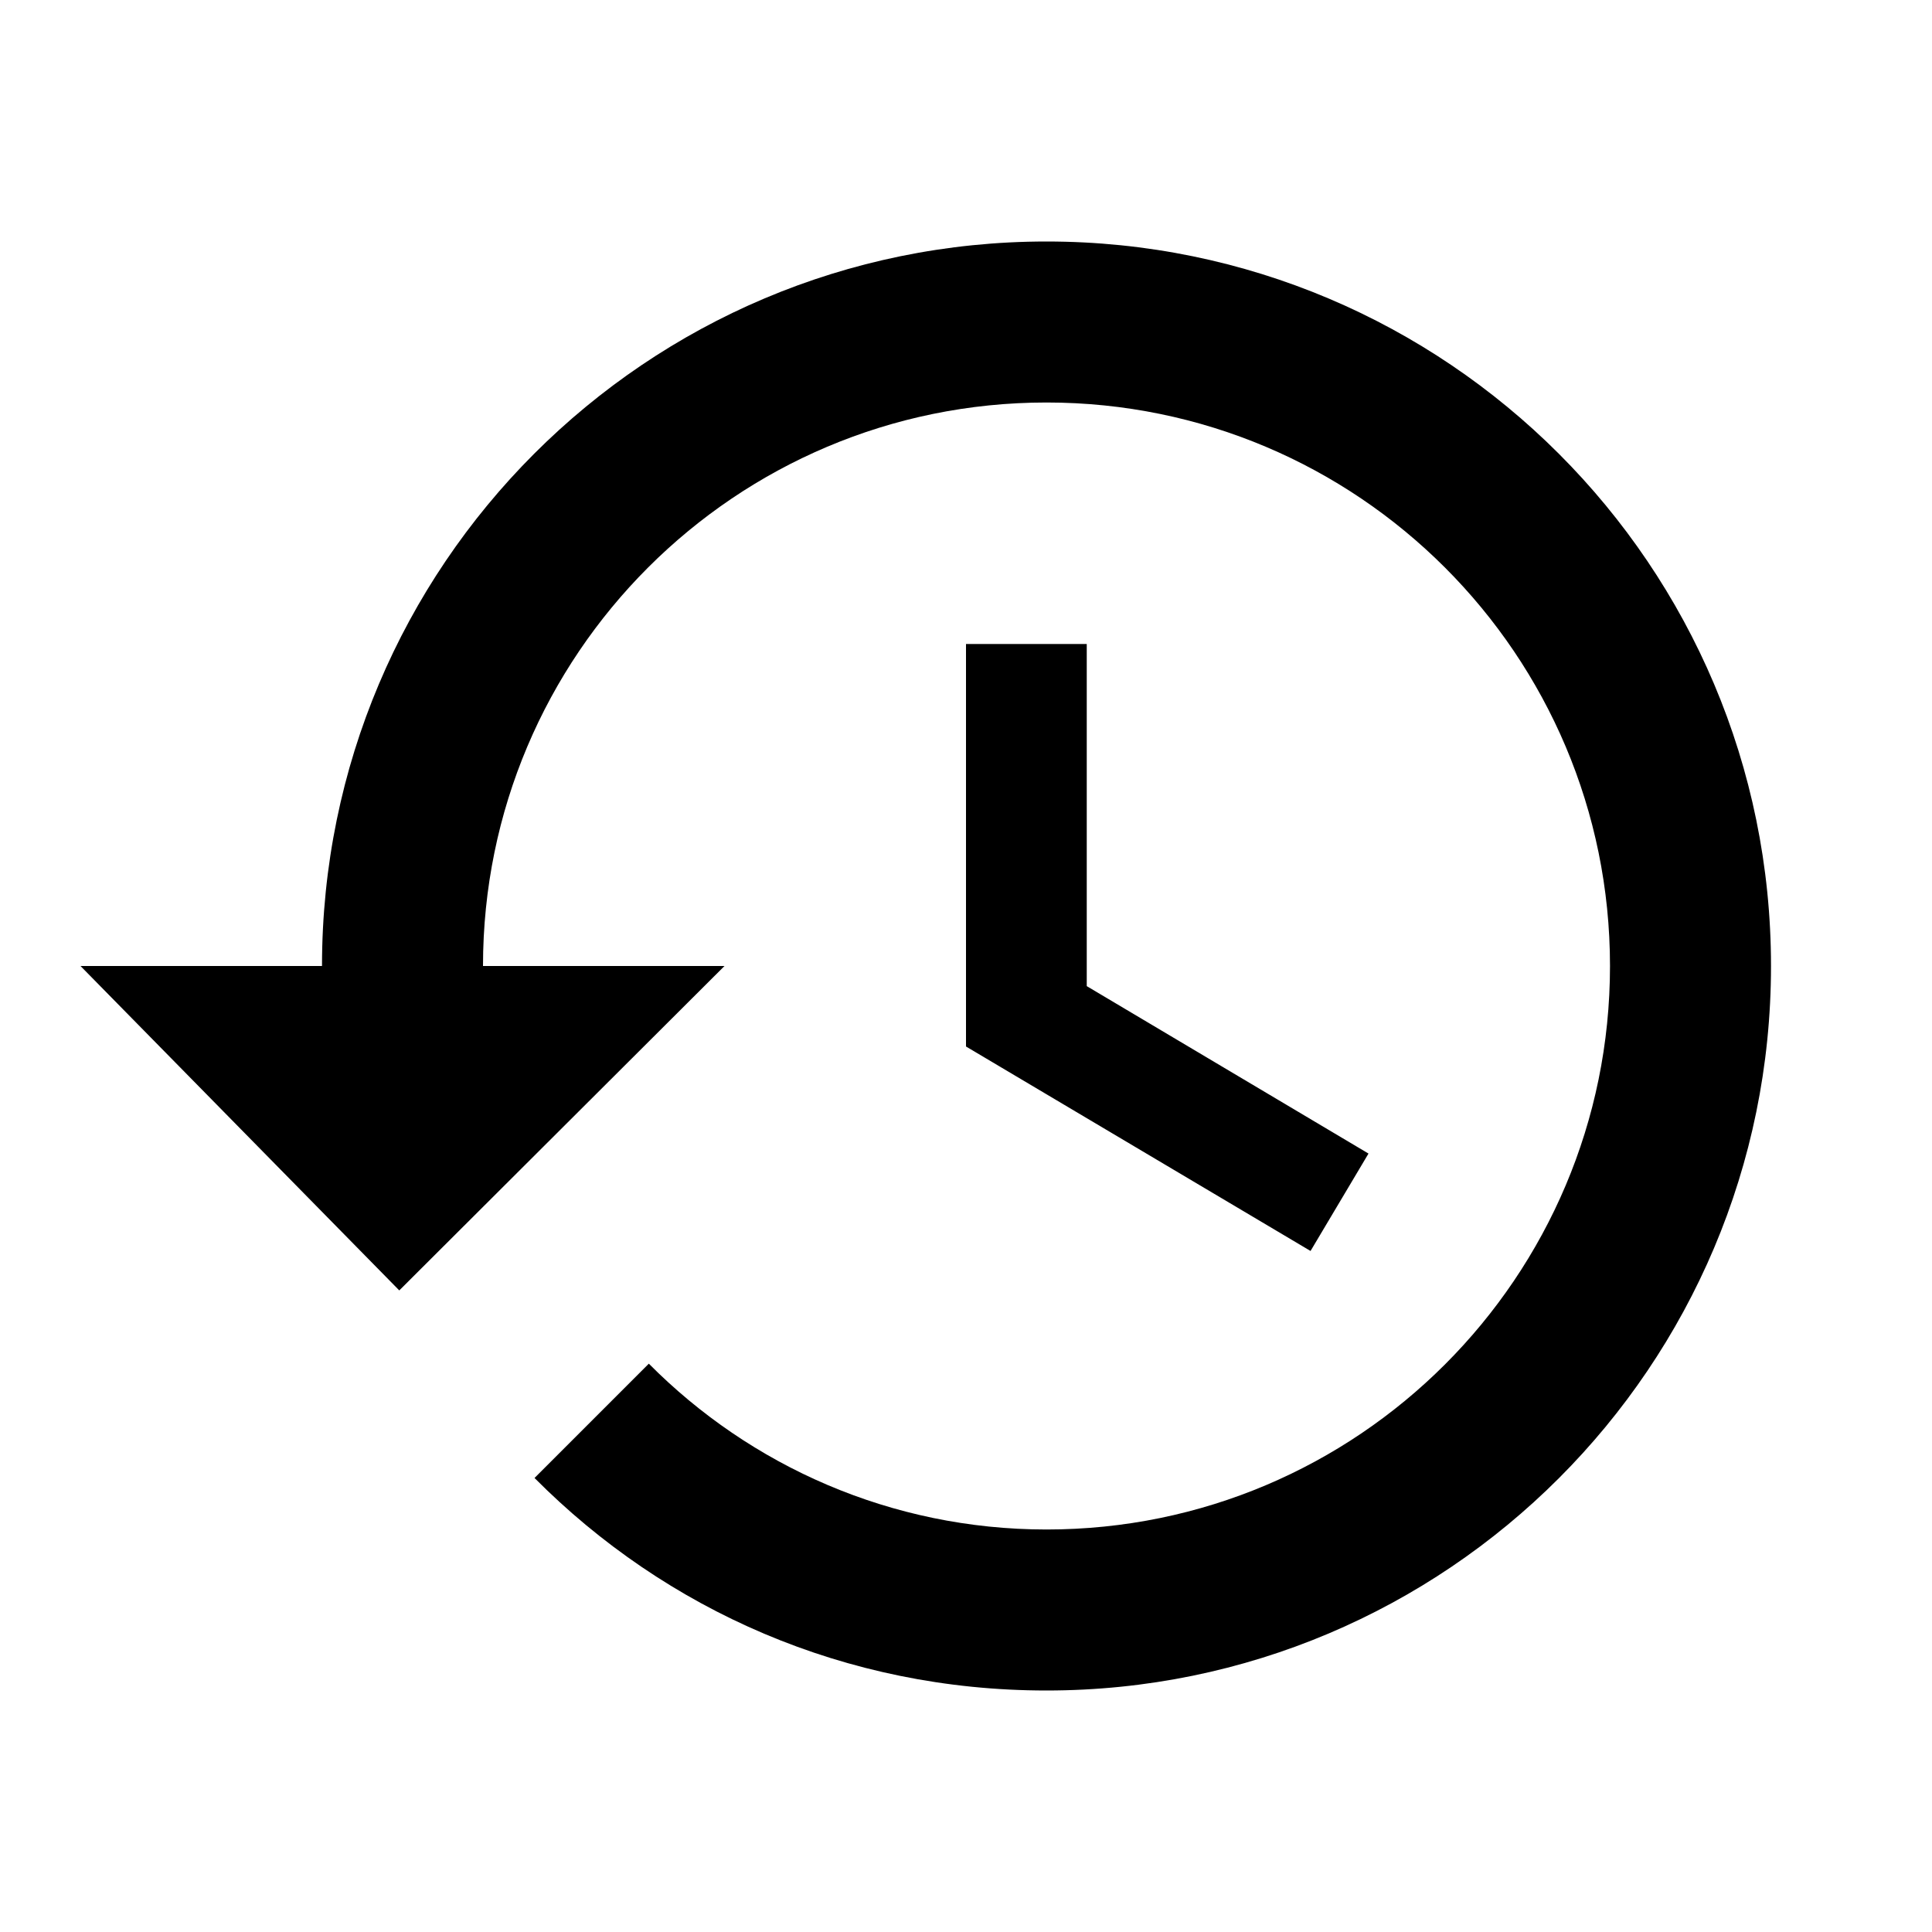
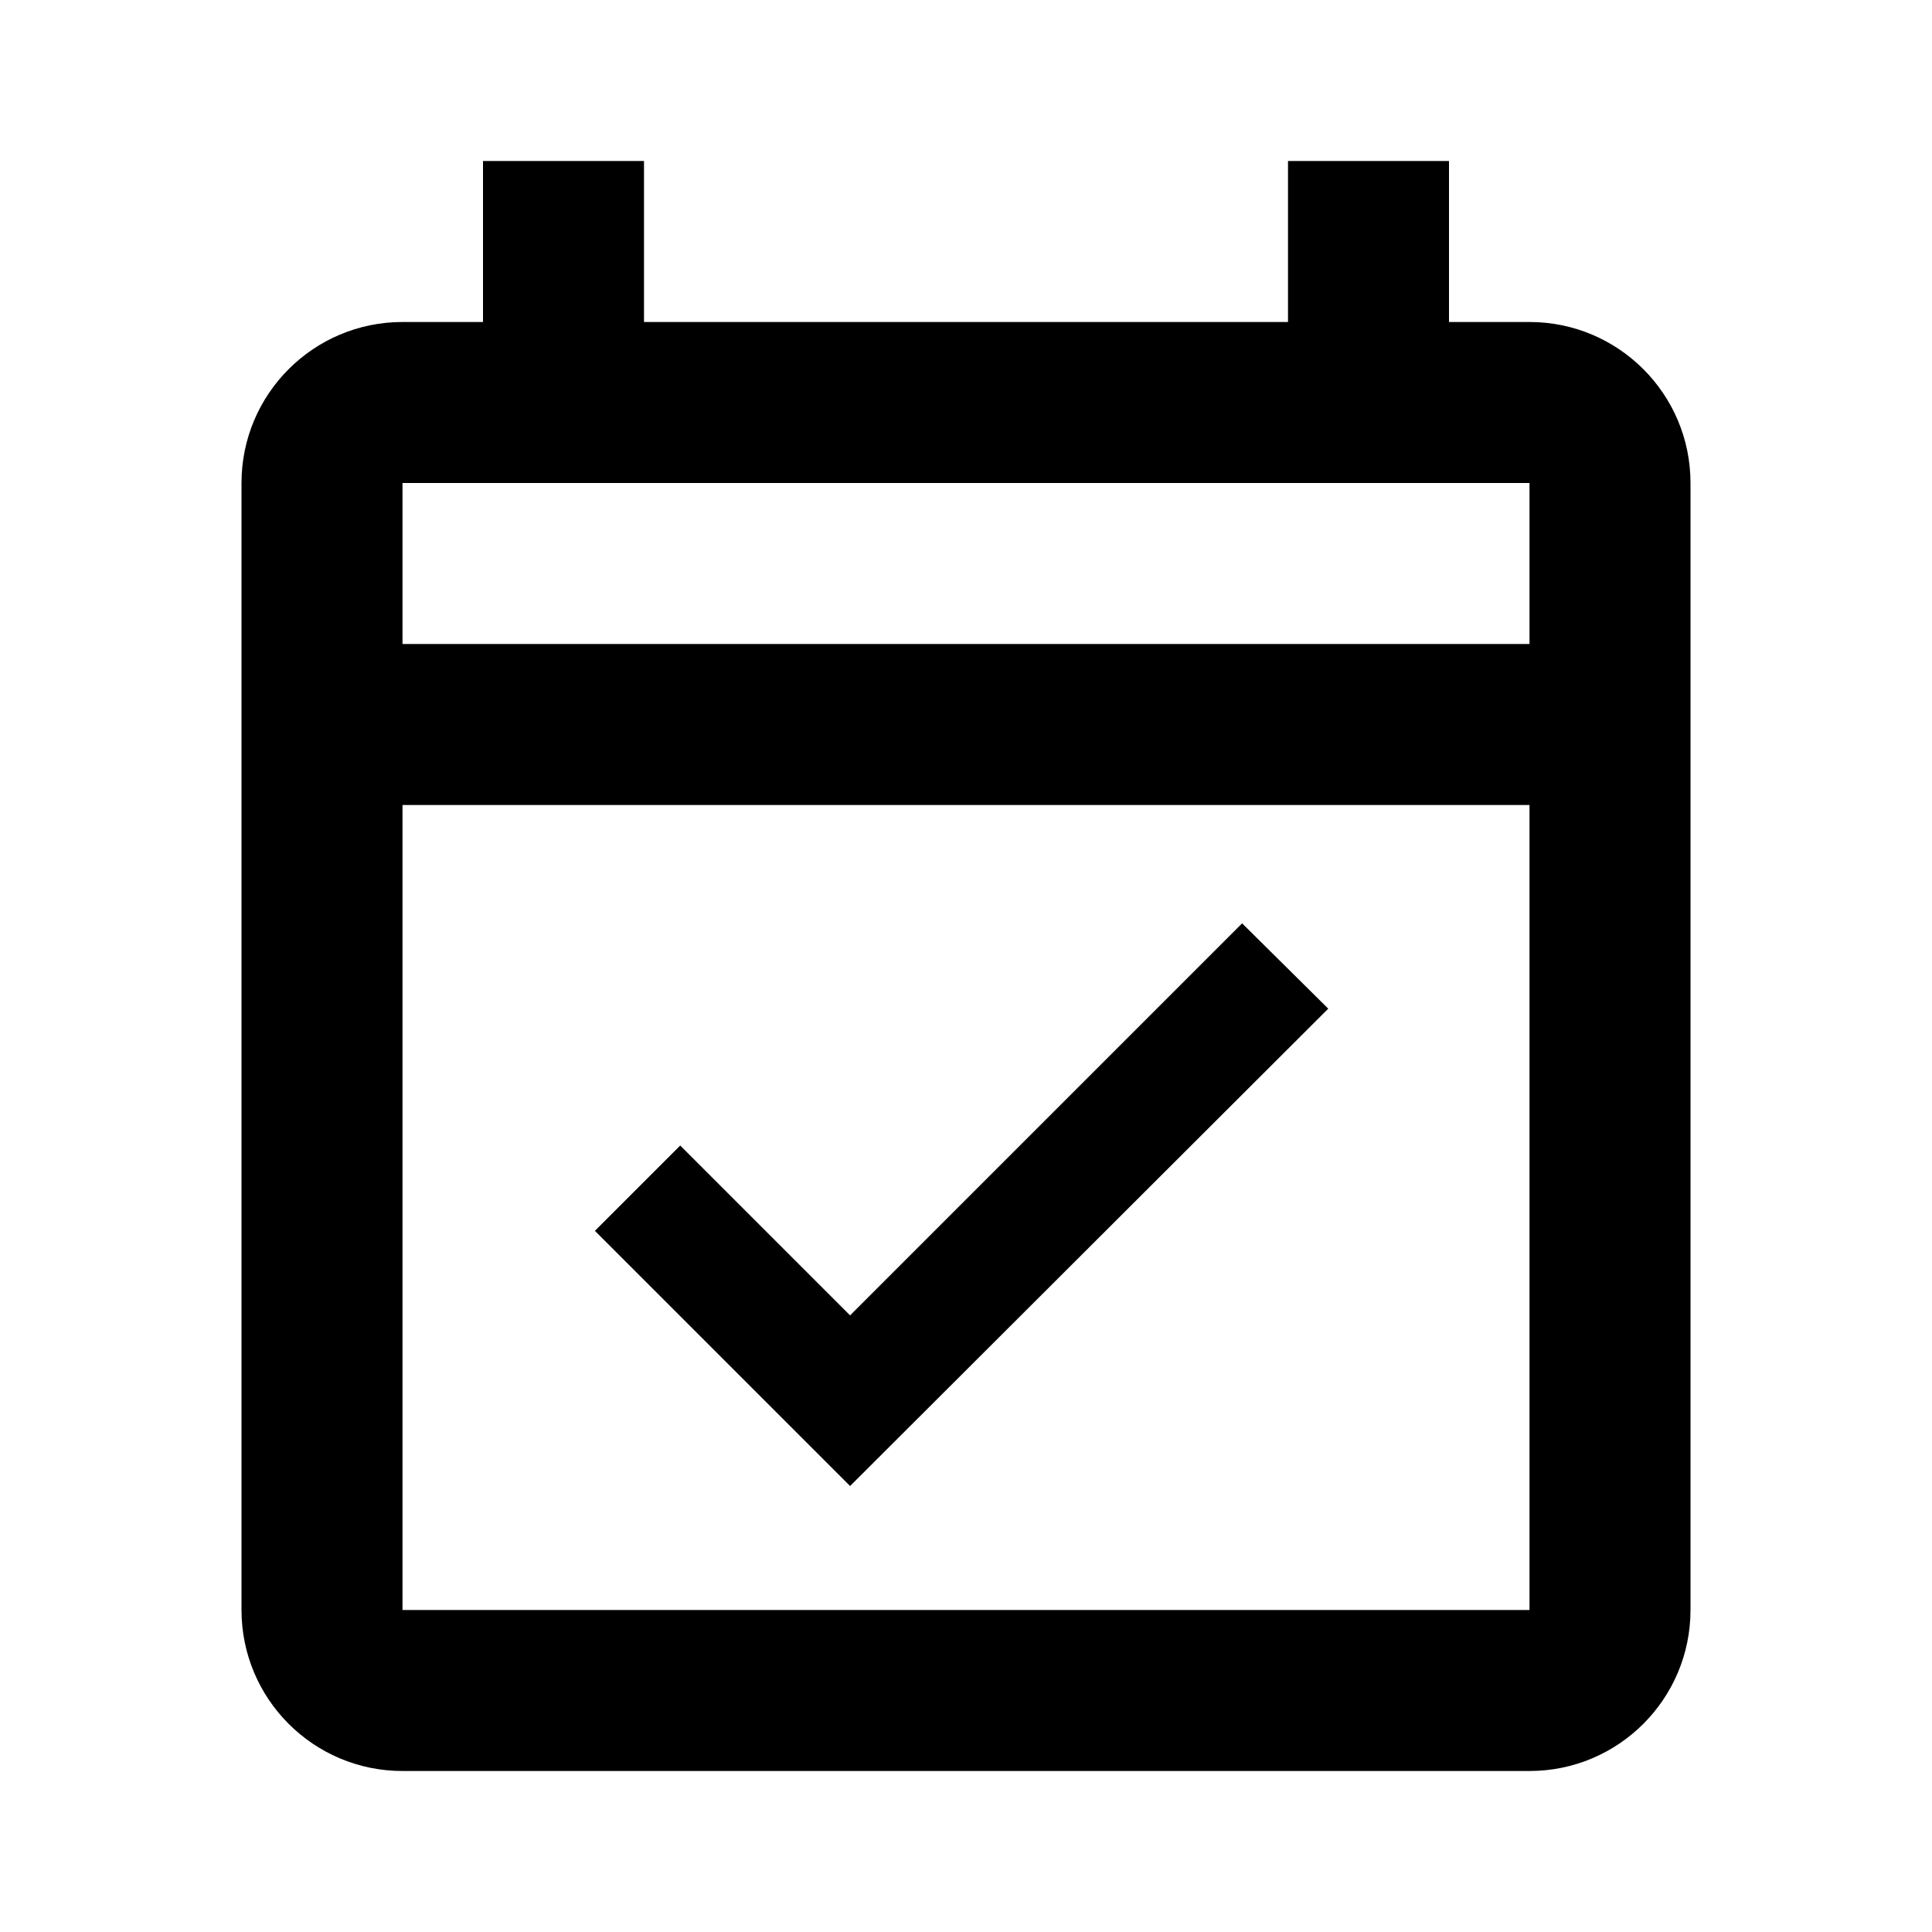
<svg xmlns="http://www.w3.org/2000/svg" version="1.1" width="24" height="24" viewBox="0 0 24 24">
-   <path fill="#000000" d="M13.5,8H12V13L16.28,15.54L17,14.33L13.5,12.25V8M13,3A9,9 0 0,0 4,12H1L4.96,16.03L9,12H6A7,7 0 0,1 13,5A7,7 0 0,1 20,12A7,7 0 0,1 13,19C11.07,19 9.32,18.21 8.06,16.94L6.64,18.36C8.27,20 10.5,21 13,21A9,9 0 0,0 22,12A9,9 0 0,0 13,3" />
+   <path fill="#000000" d="M19,4H18V2H16V4H8V2H6V4H5A2,2 0 0,0 3,6V20A2,2 0 0,0 5,22H19A2,2 0 0,0 21,20V6A2,2 0 0,0 19,4M19,20H5V10H19V20M5,8V6H19V8H5M10.56,18.46L16.5,12.53L15.43,11.47L10.56,16.34L8.45,14.23L7.39,15.29L10.56,18.46Z" />
</svg>
